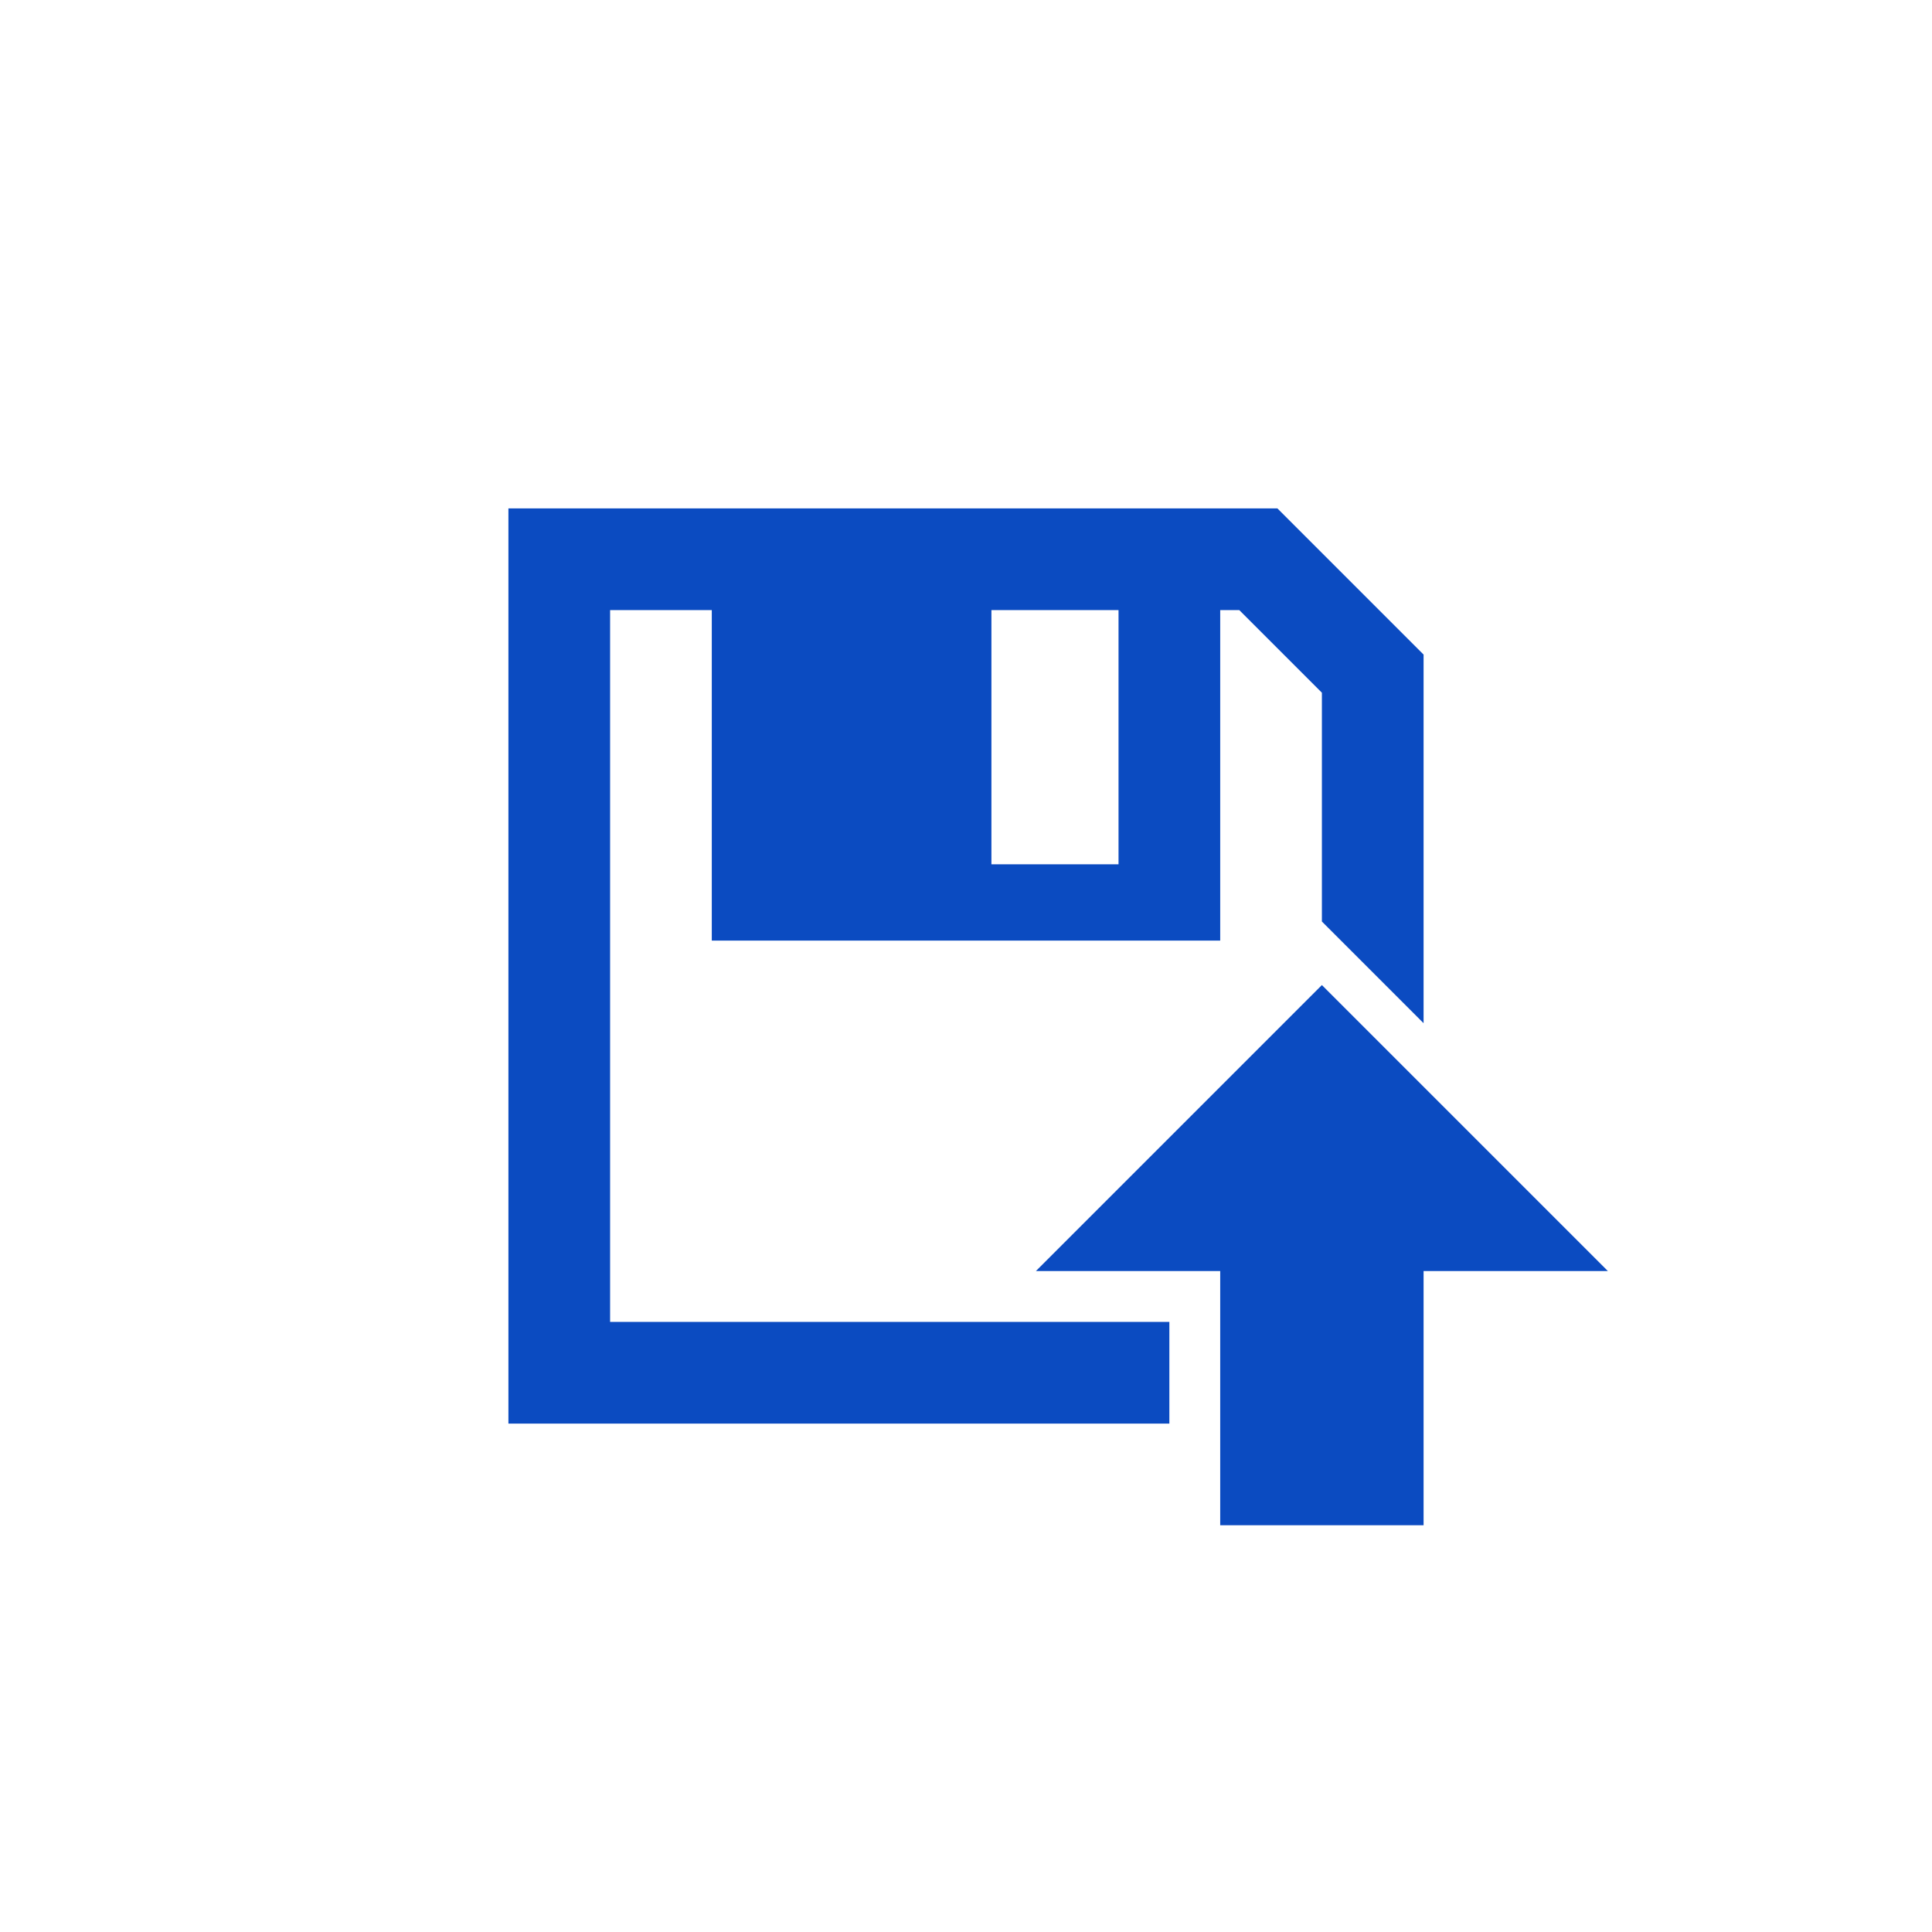
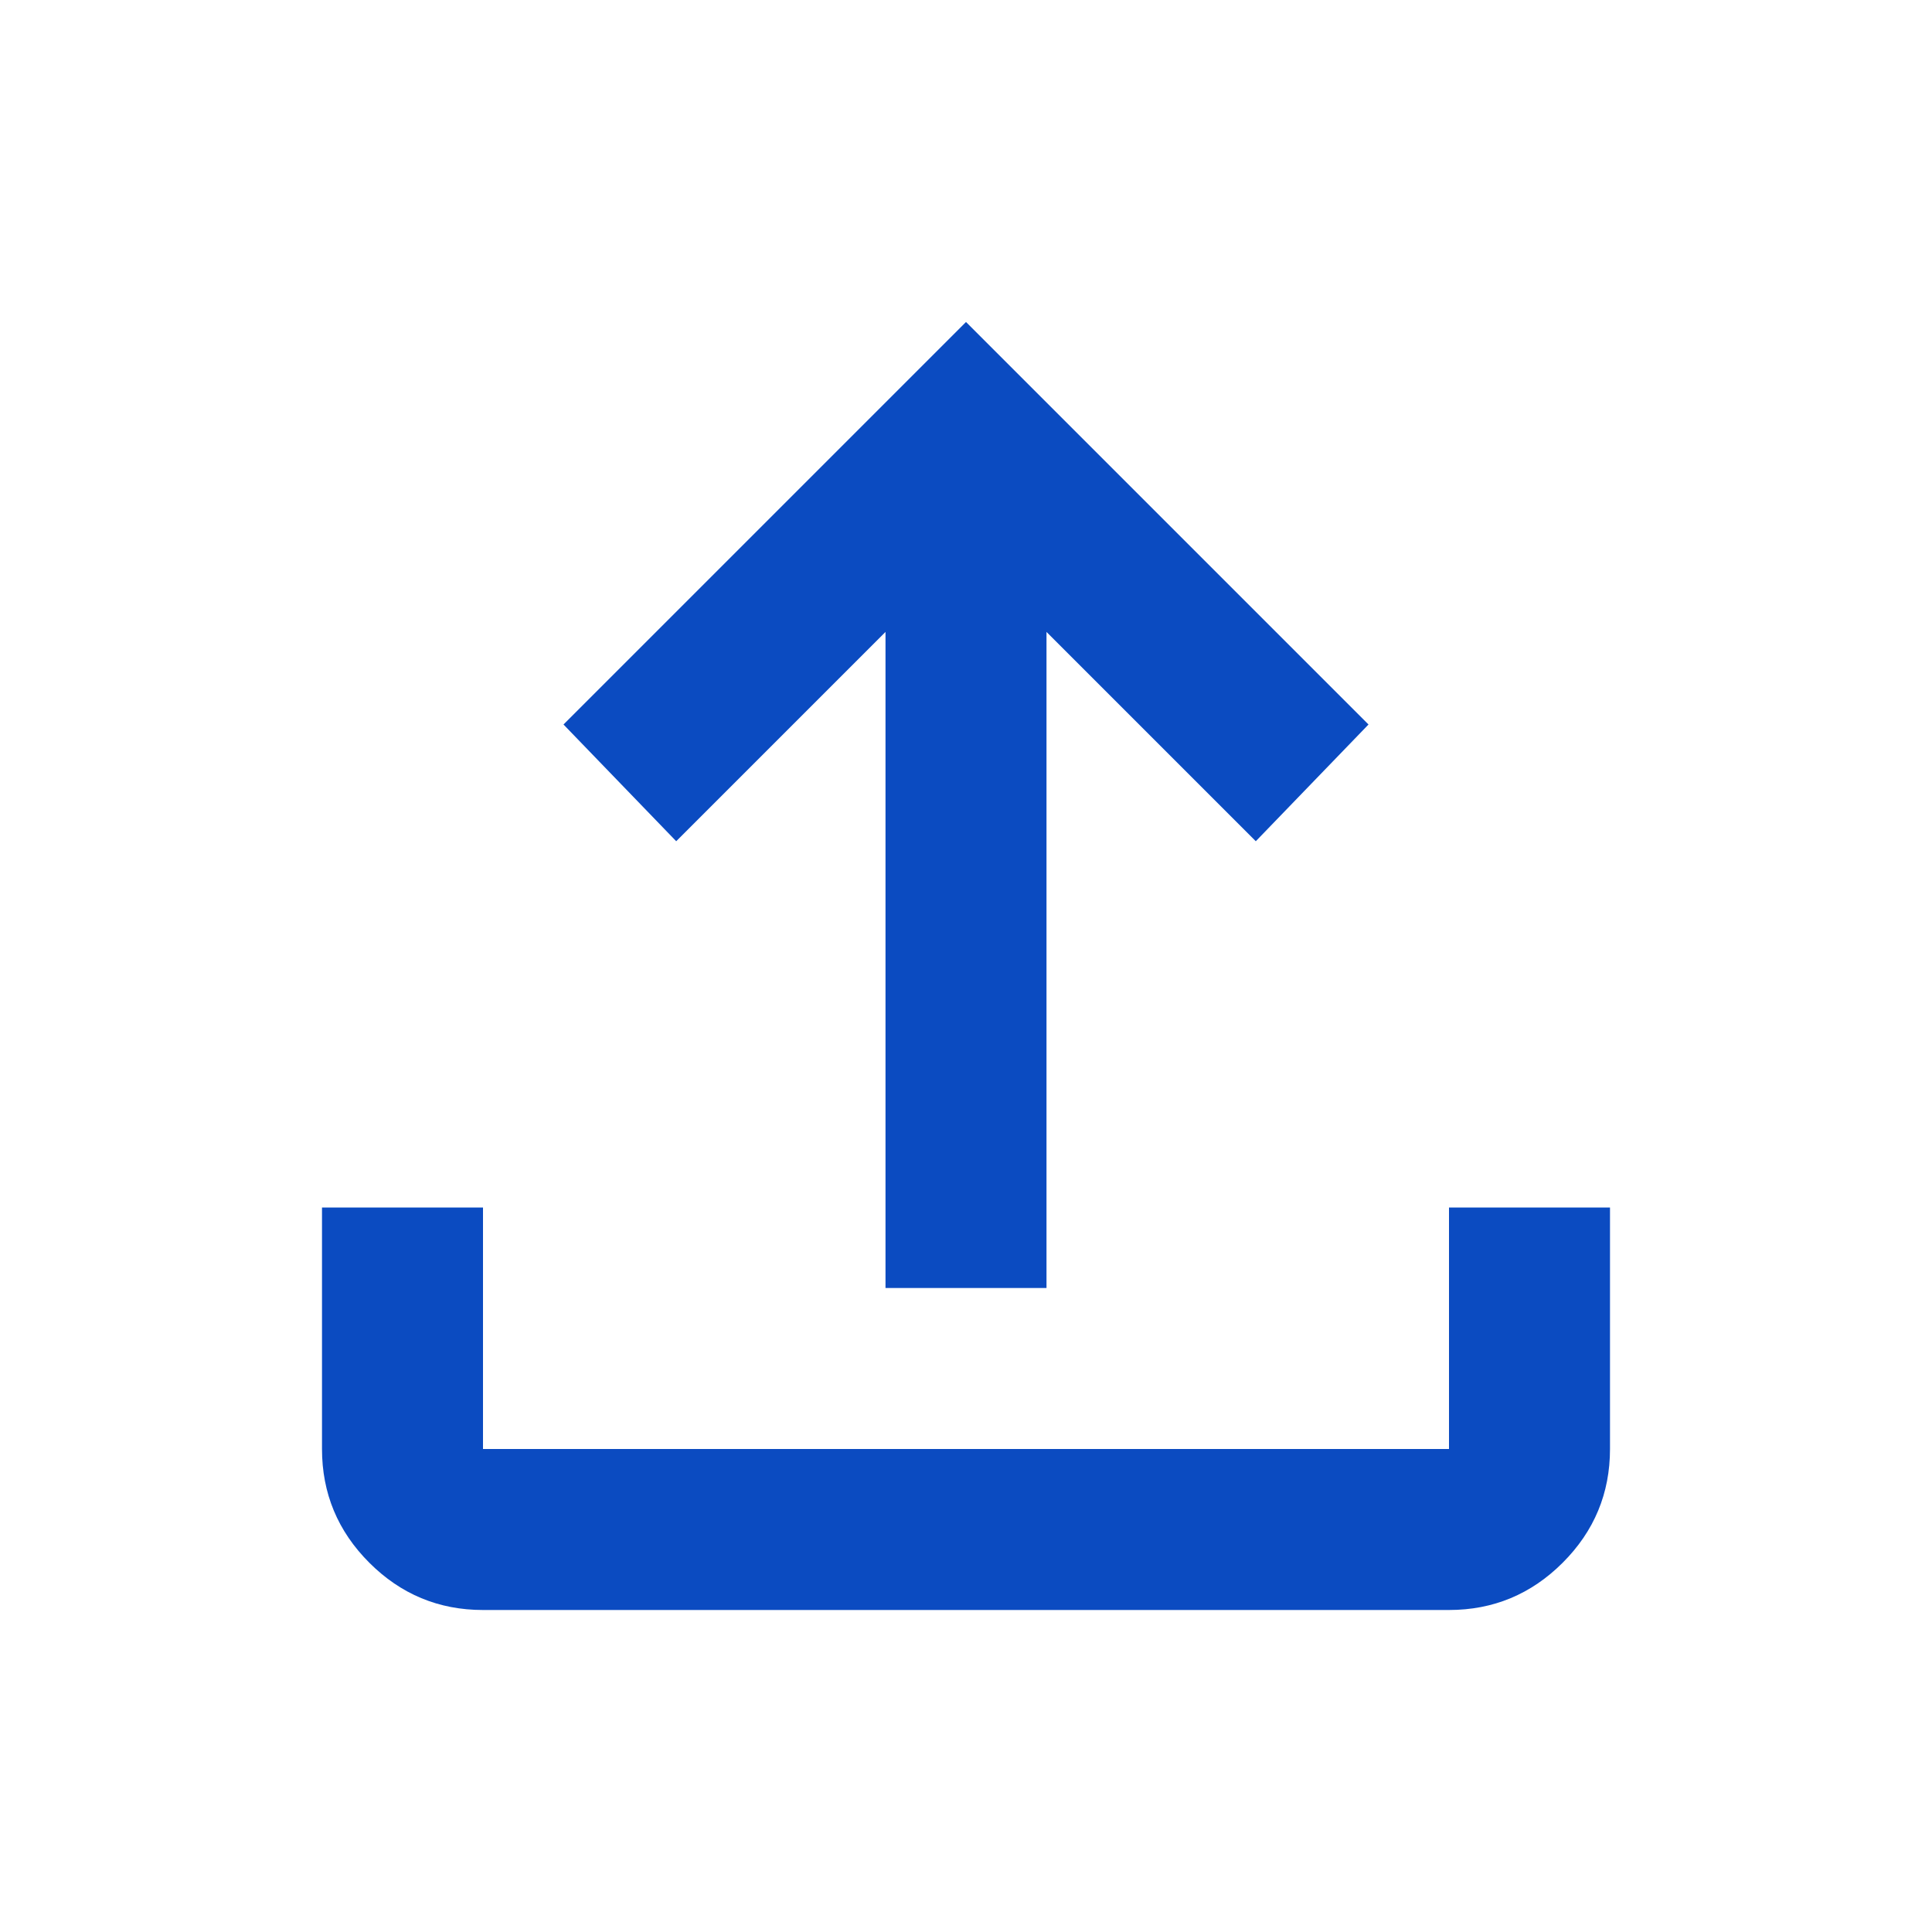
- <svg xmlns="http://www.w3.org/2000/svg" width="800px" height="800px" viewBox="0 0 76 76" version="1.1" baseProfile="full" enable-background="new 0 0 76.00 76.00" xml:space="preserve">
-   <path fill="#0B4BC1" fill-opacity="1" stroke-width="0.2" stroke-linejoin="round" d="M 48,60L 56,60L 56,50L 63.25,50L 52,38.75L 40.75,50L 48,50L 48,60 Z M 20,20L 50.25,20L 56,25.75L 56,40.25L 52,36.25L 52,27.25L 48.75,24L 48,24L 48,37L 28,37L 28,24L 24,24L 24,52L 46,52L 46,56L 20,56L 20,20 Z M 39,24L 39,34L 44,34L 44,24L 39,24 Z " />
+ <svg xmlns="http://www.w3.org/2000/svg" height="24px" viewBox="0 -960 960 960" width="24px" fill="#0B4BC1">
+   <path d="M440-320v-326L336-542l-56-58 200-200 200 200-56 58-104-104v326h-80ZM240-160q-33 0-56.5-23.5T160-240v-120h80v120h480v-120h80v120q0 33-23.5 56.5T720-160H240Z" />
</svg>
